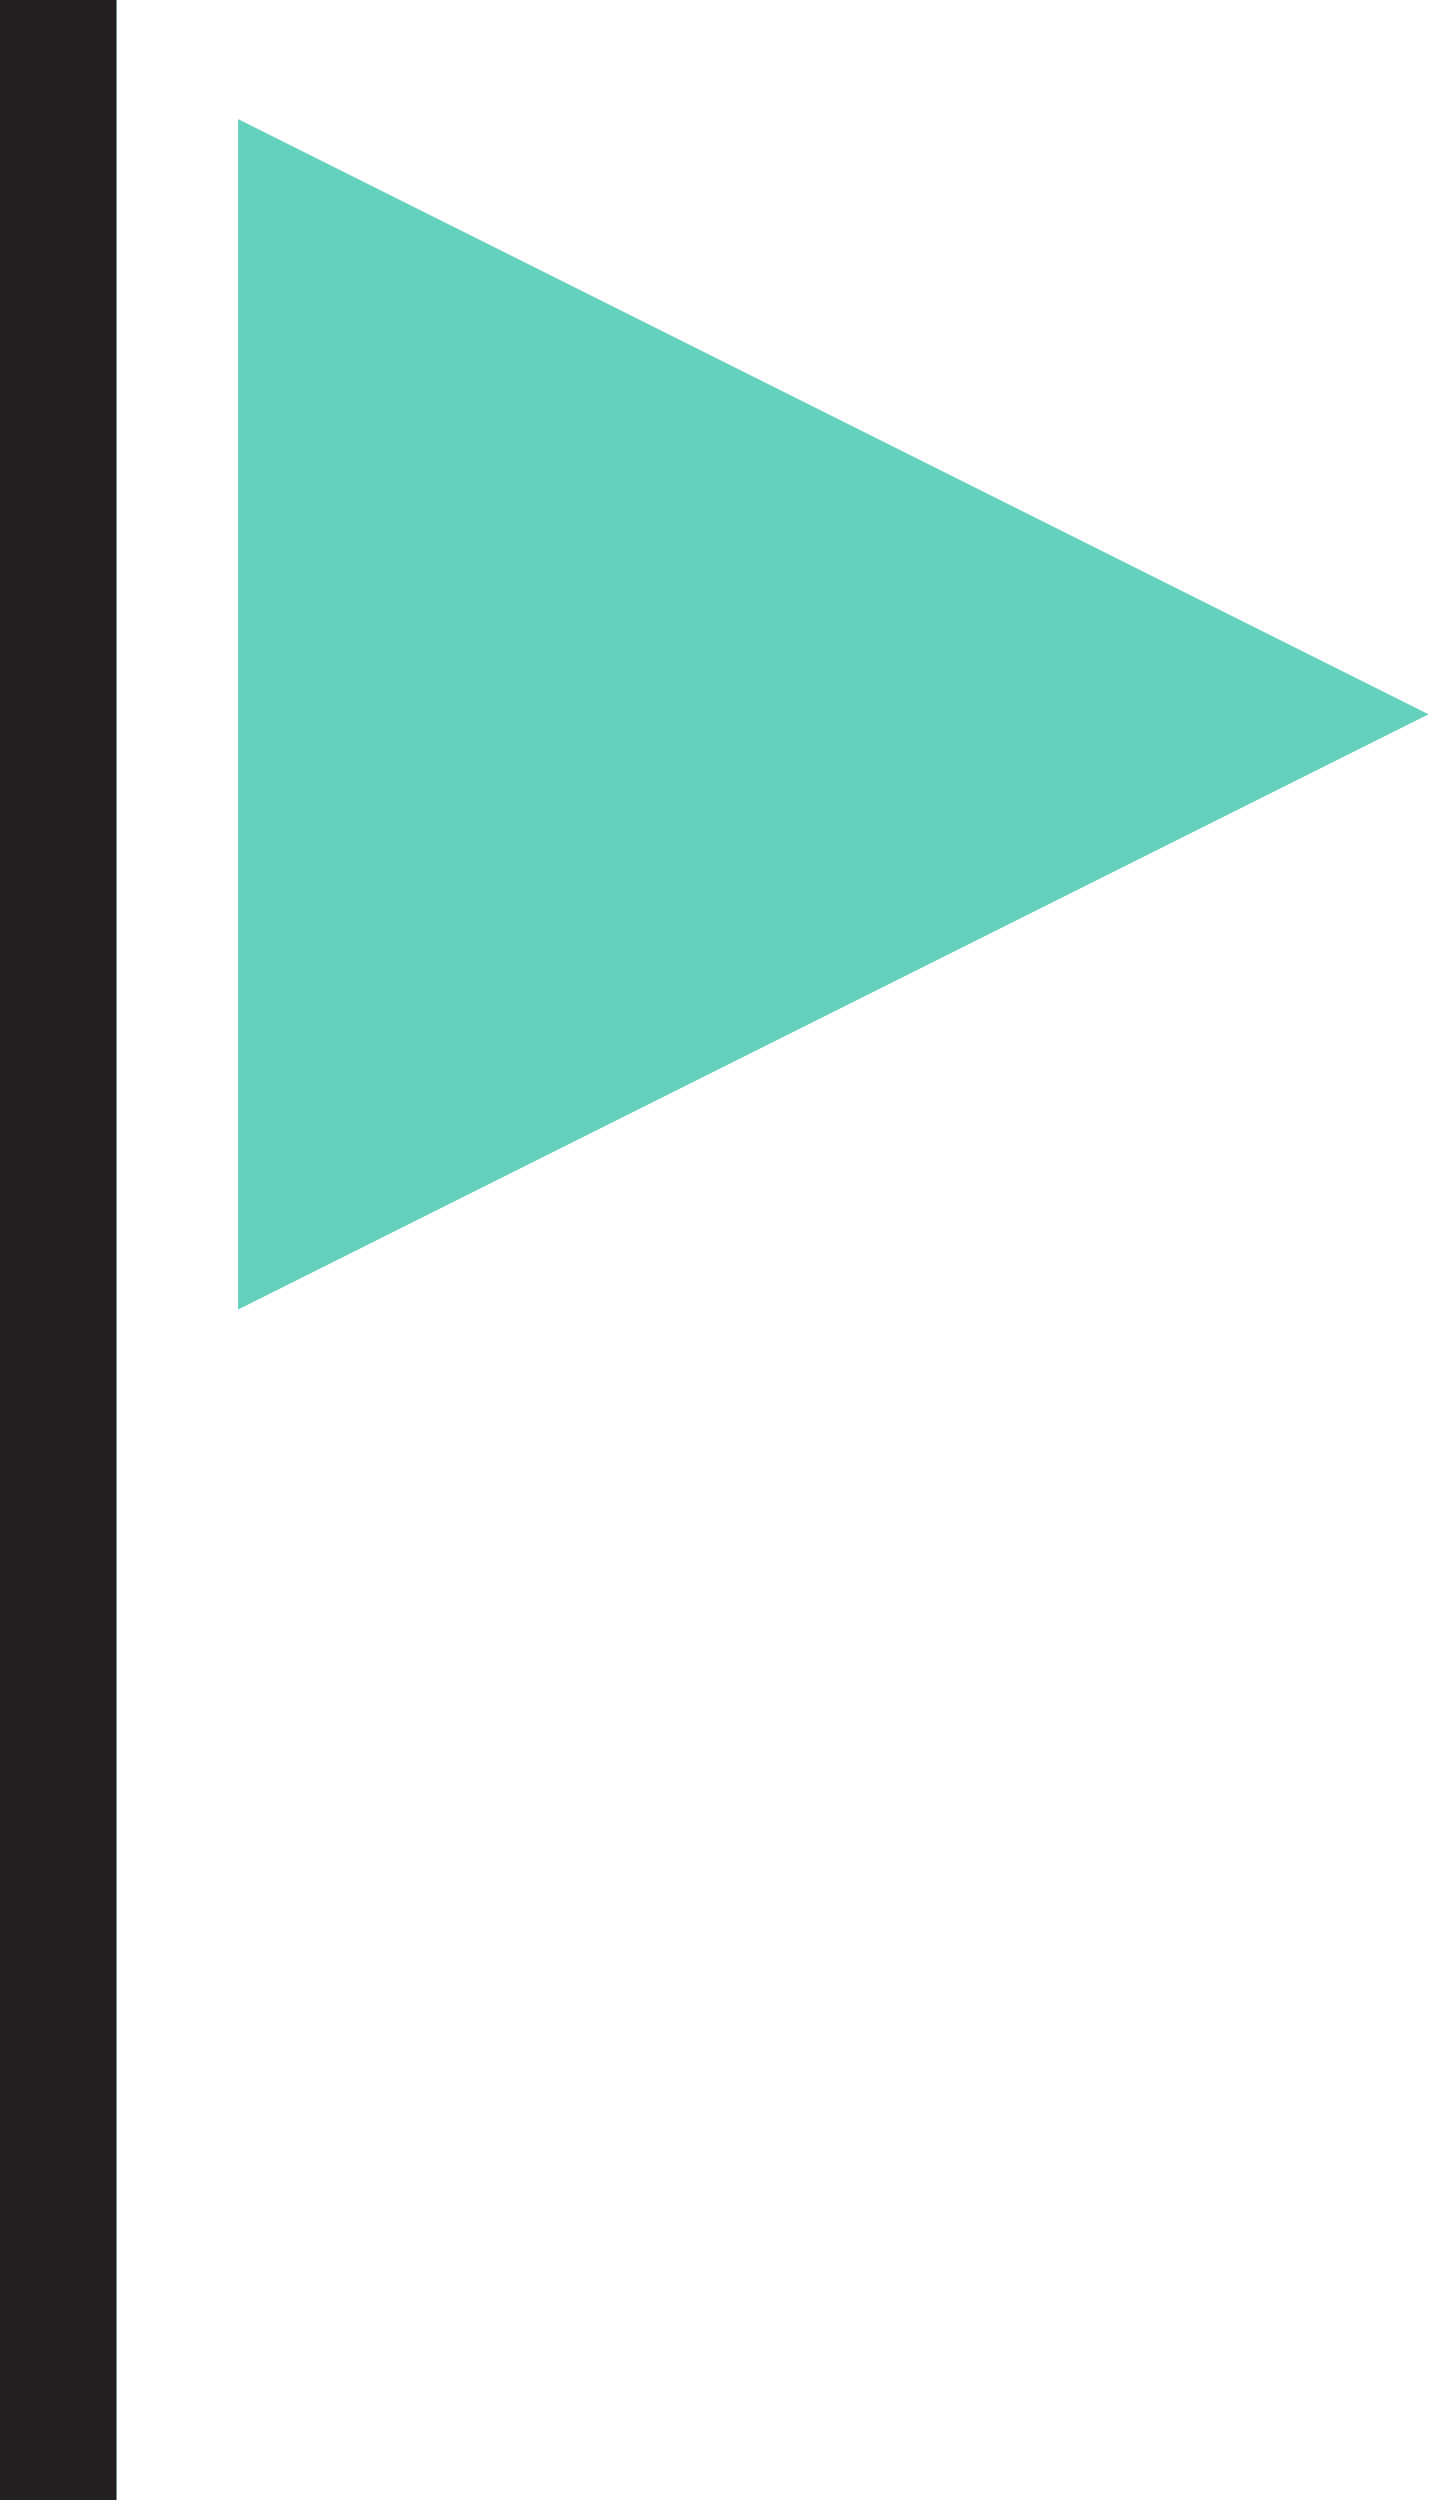
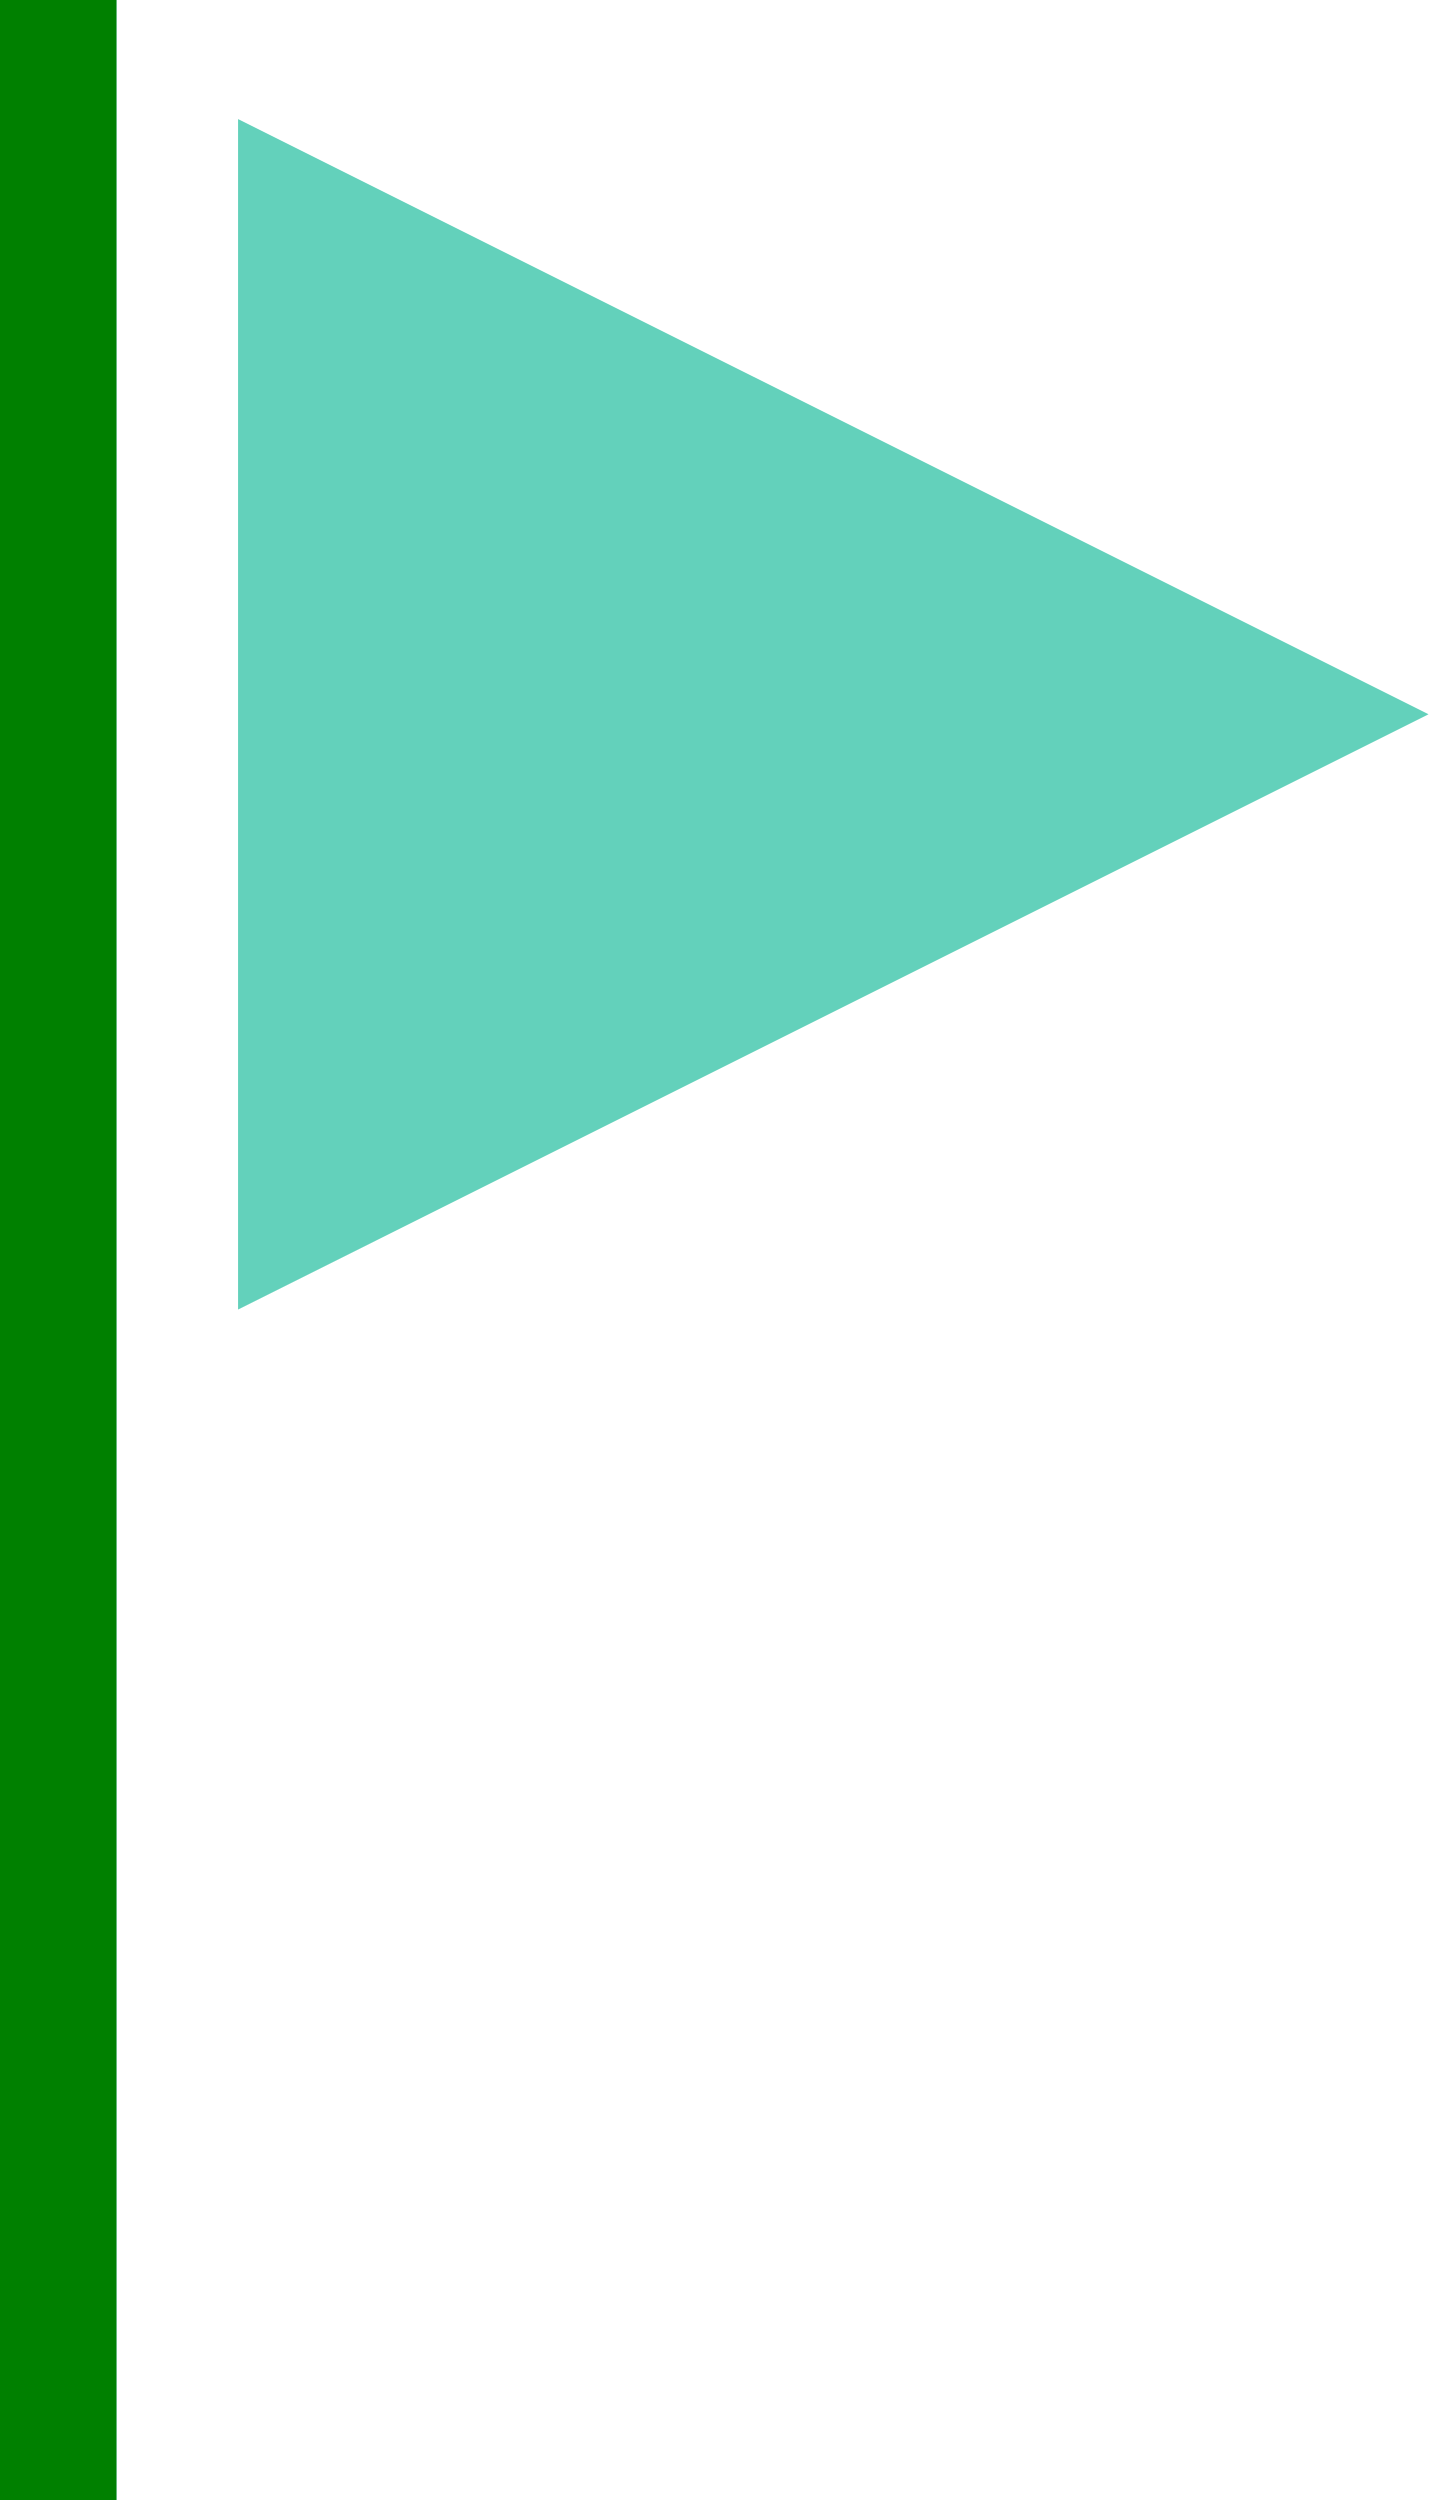
<svg xmlns="http://www.w3.org/2000/svg" version="1.1" id="Layer_1" x="0px" y="0px" width="46.68px" height="81.691px" viewBox="-11.34 -28.346 46.68 81.691" enable-background="new -11.34 -28.346 46.68 81.691" xml:space="preserve">
  <g id="miu">
    <g id="Artboard-1" transform="translate(-755, -443)">
      <g id="slice" transform="translate(215, 119)">
      </g>
      <g id="editor-flag-triangle-notification-glyph">
        <path fill="#63D1BB" d="M751.439,418.545v38.9l38.9-19.451L751.439,418.545z M743.66,496.346v-81.691h3.805v81.691H743.66z" />
      </g>
    </g>
  </g>
  <g>
-     <rect x="-11.34" y="-28.346" fill="#231F20" width="3.805" height="81.691" />
+     <rect x="-11.34" y="-28.346" fill="green" width="3.805" height="81.691" />
  </g>
</svg>
